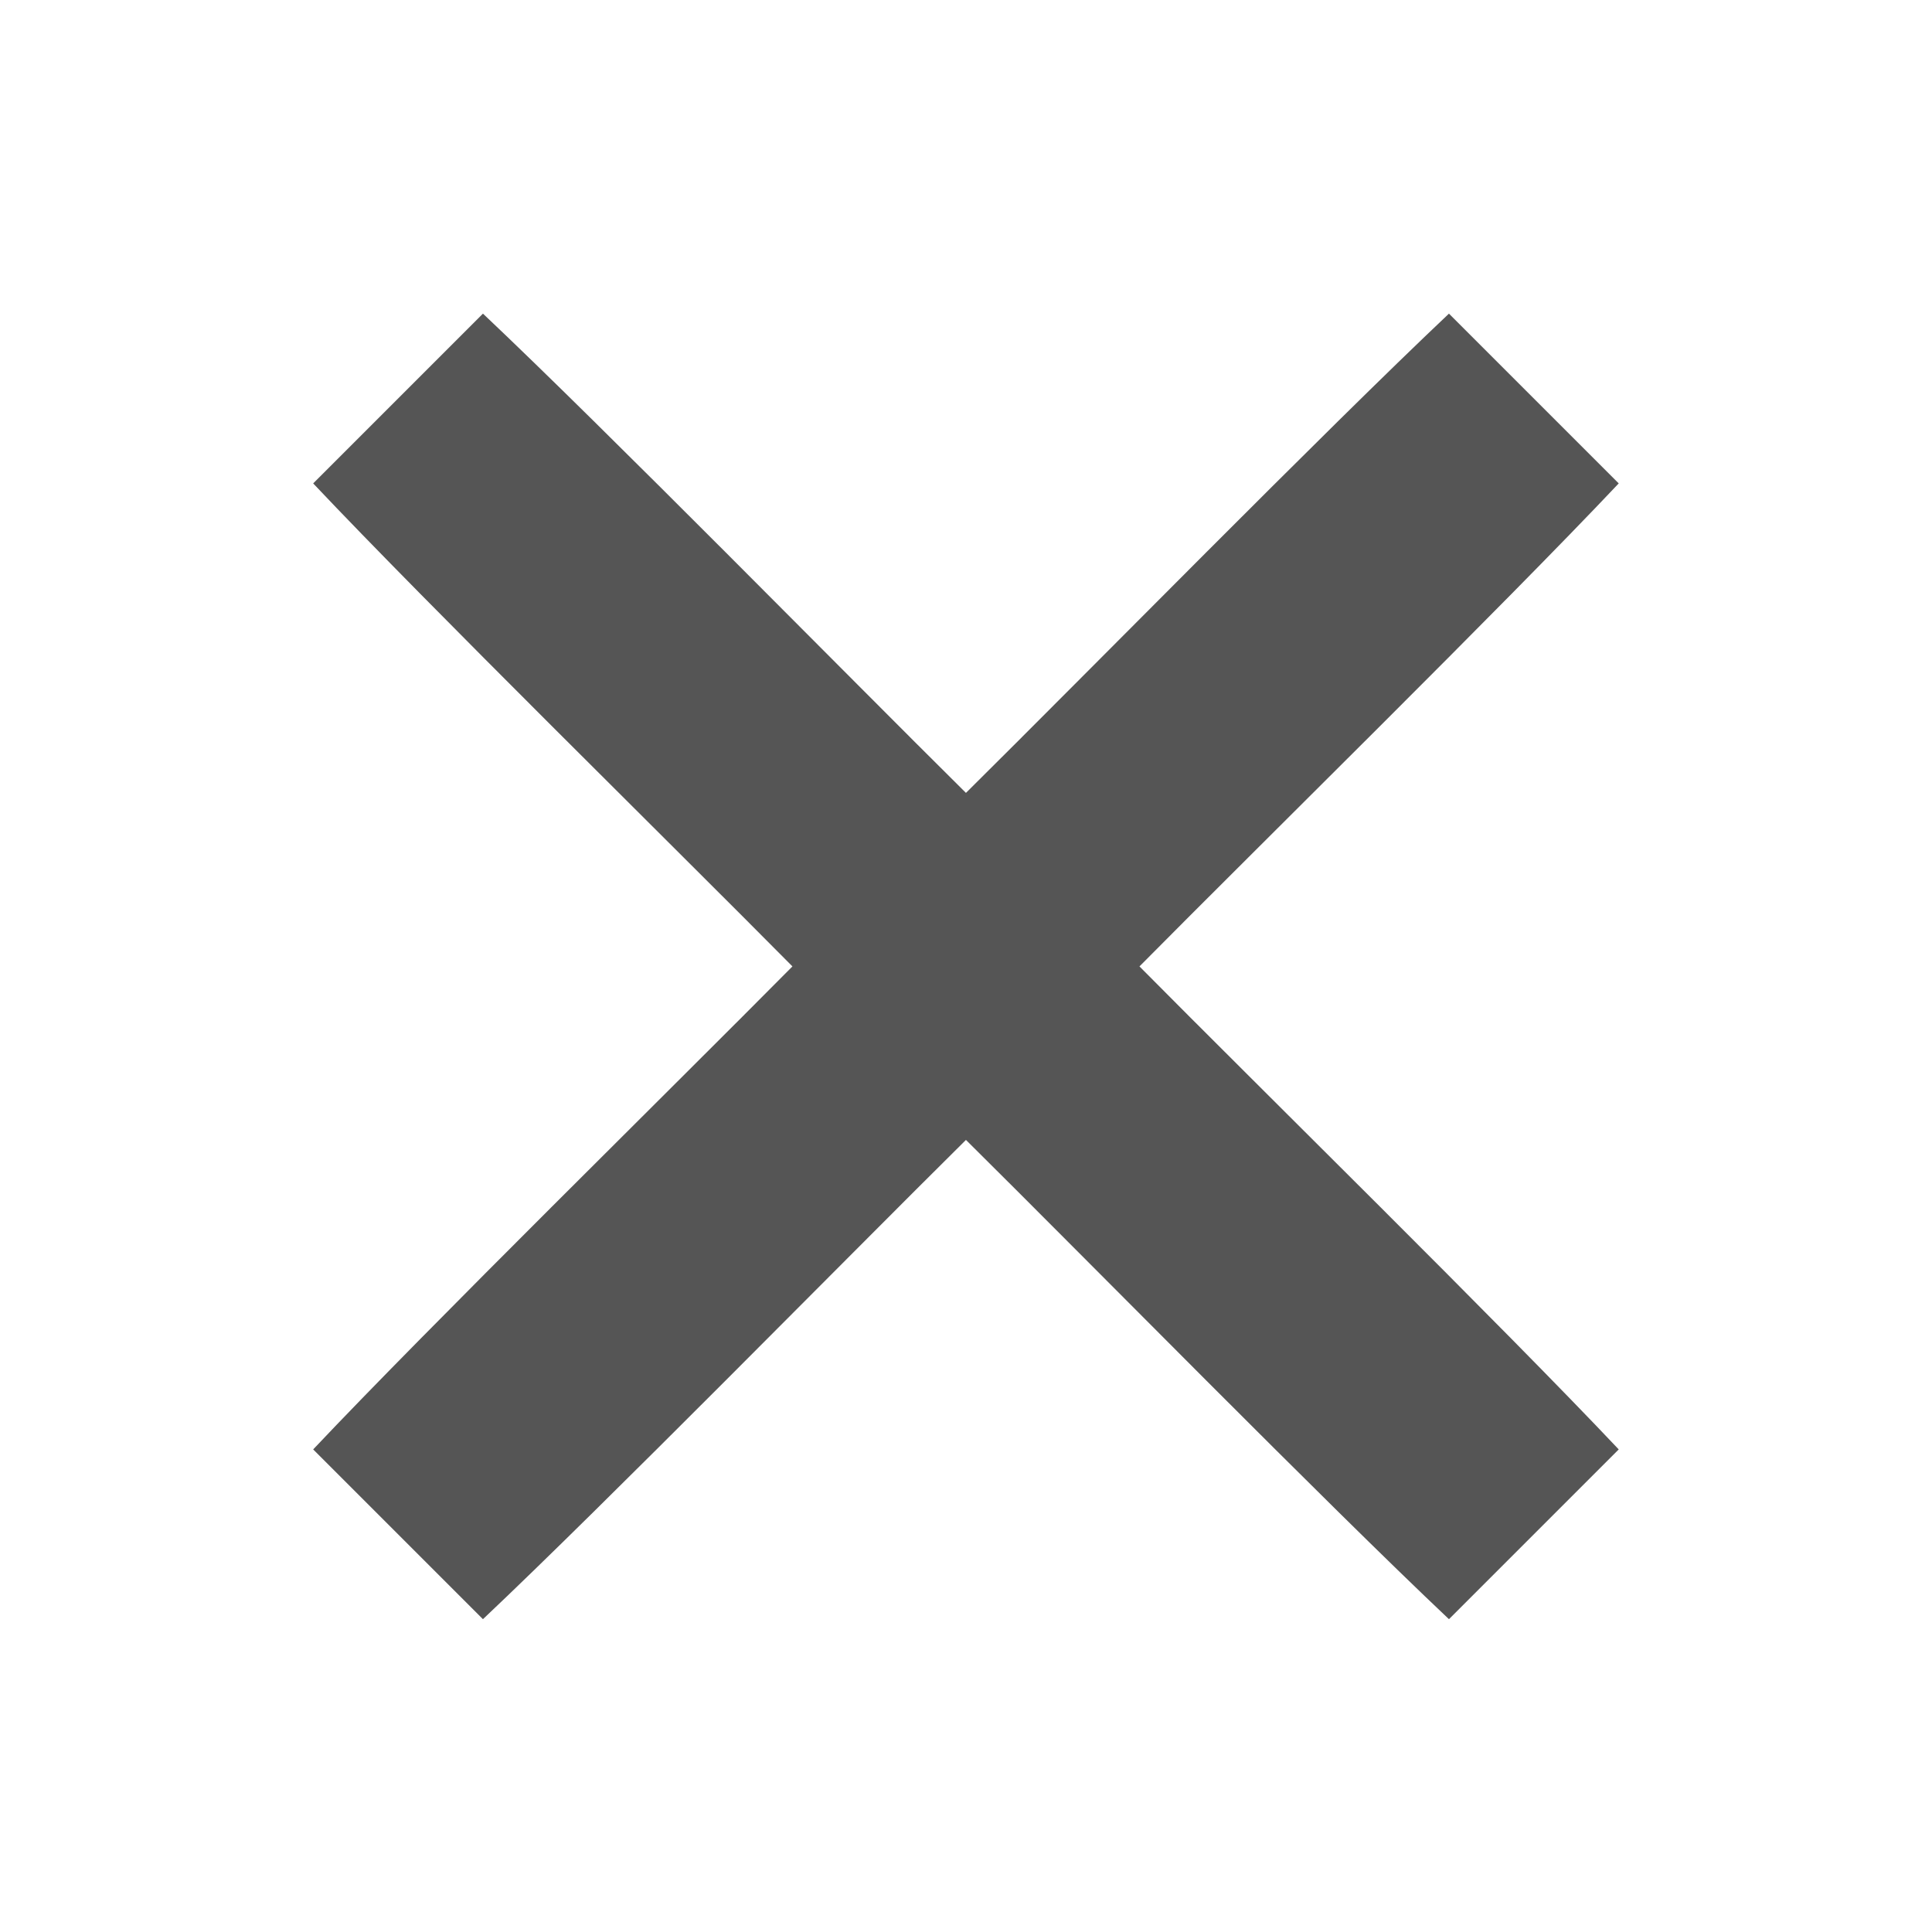
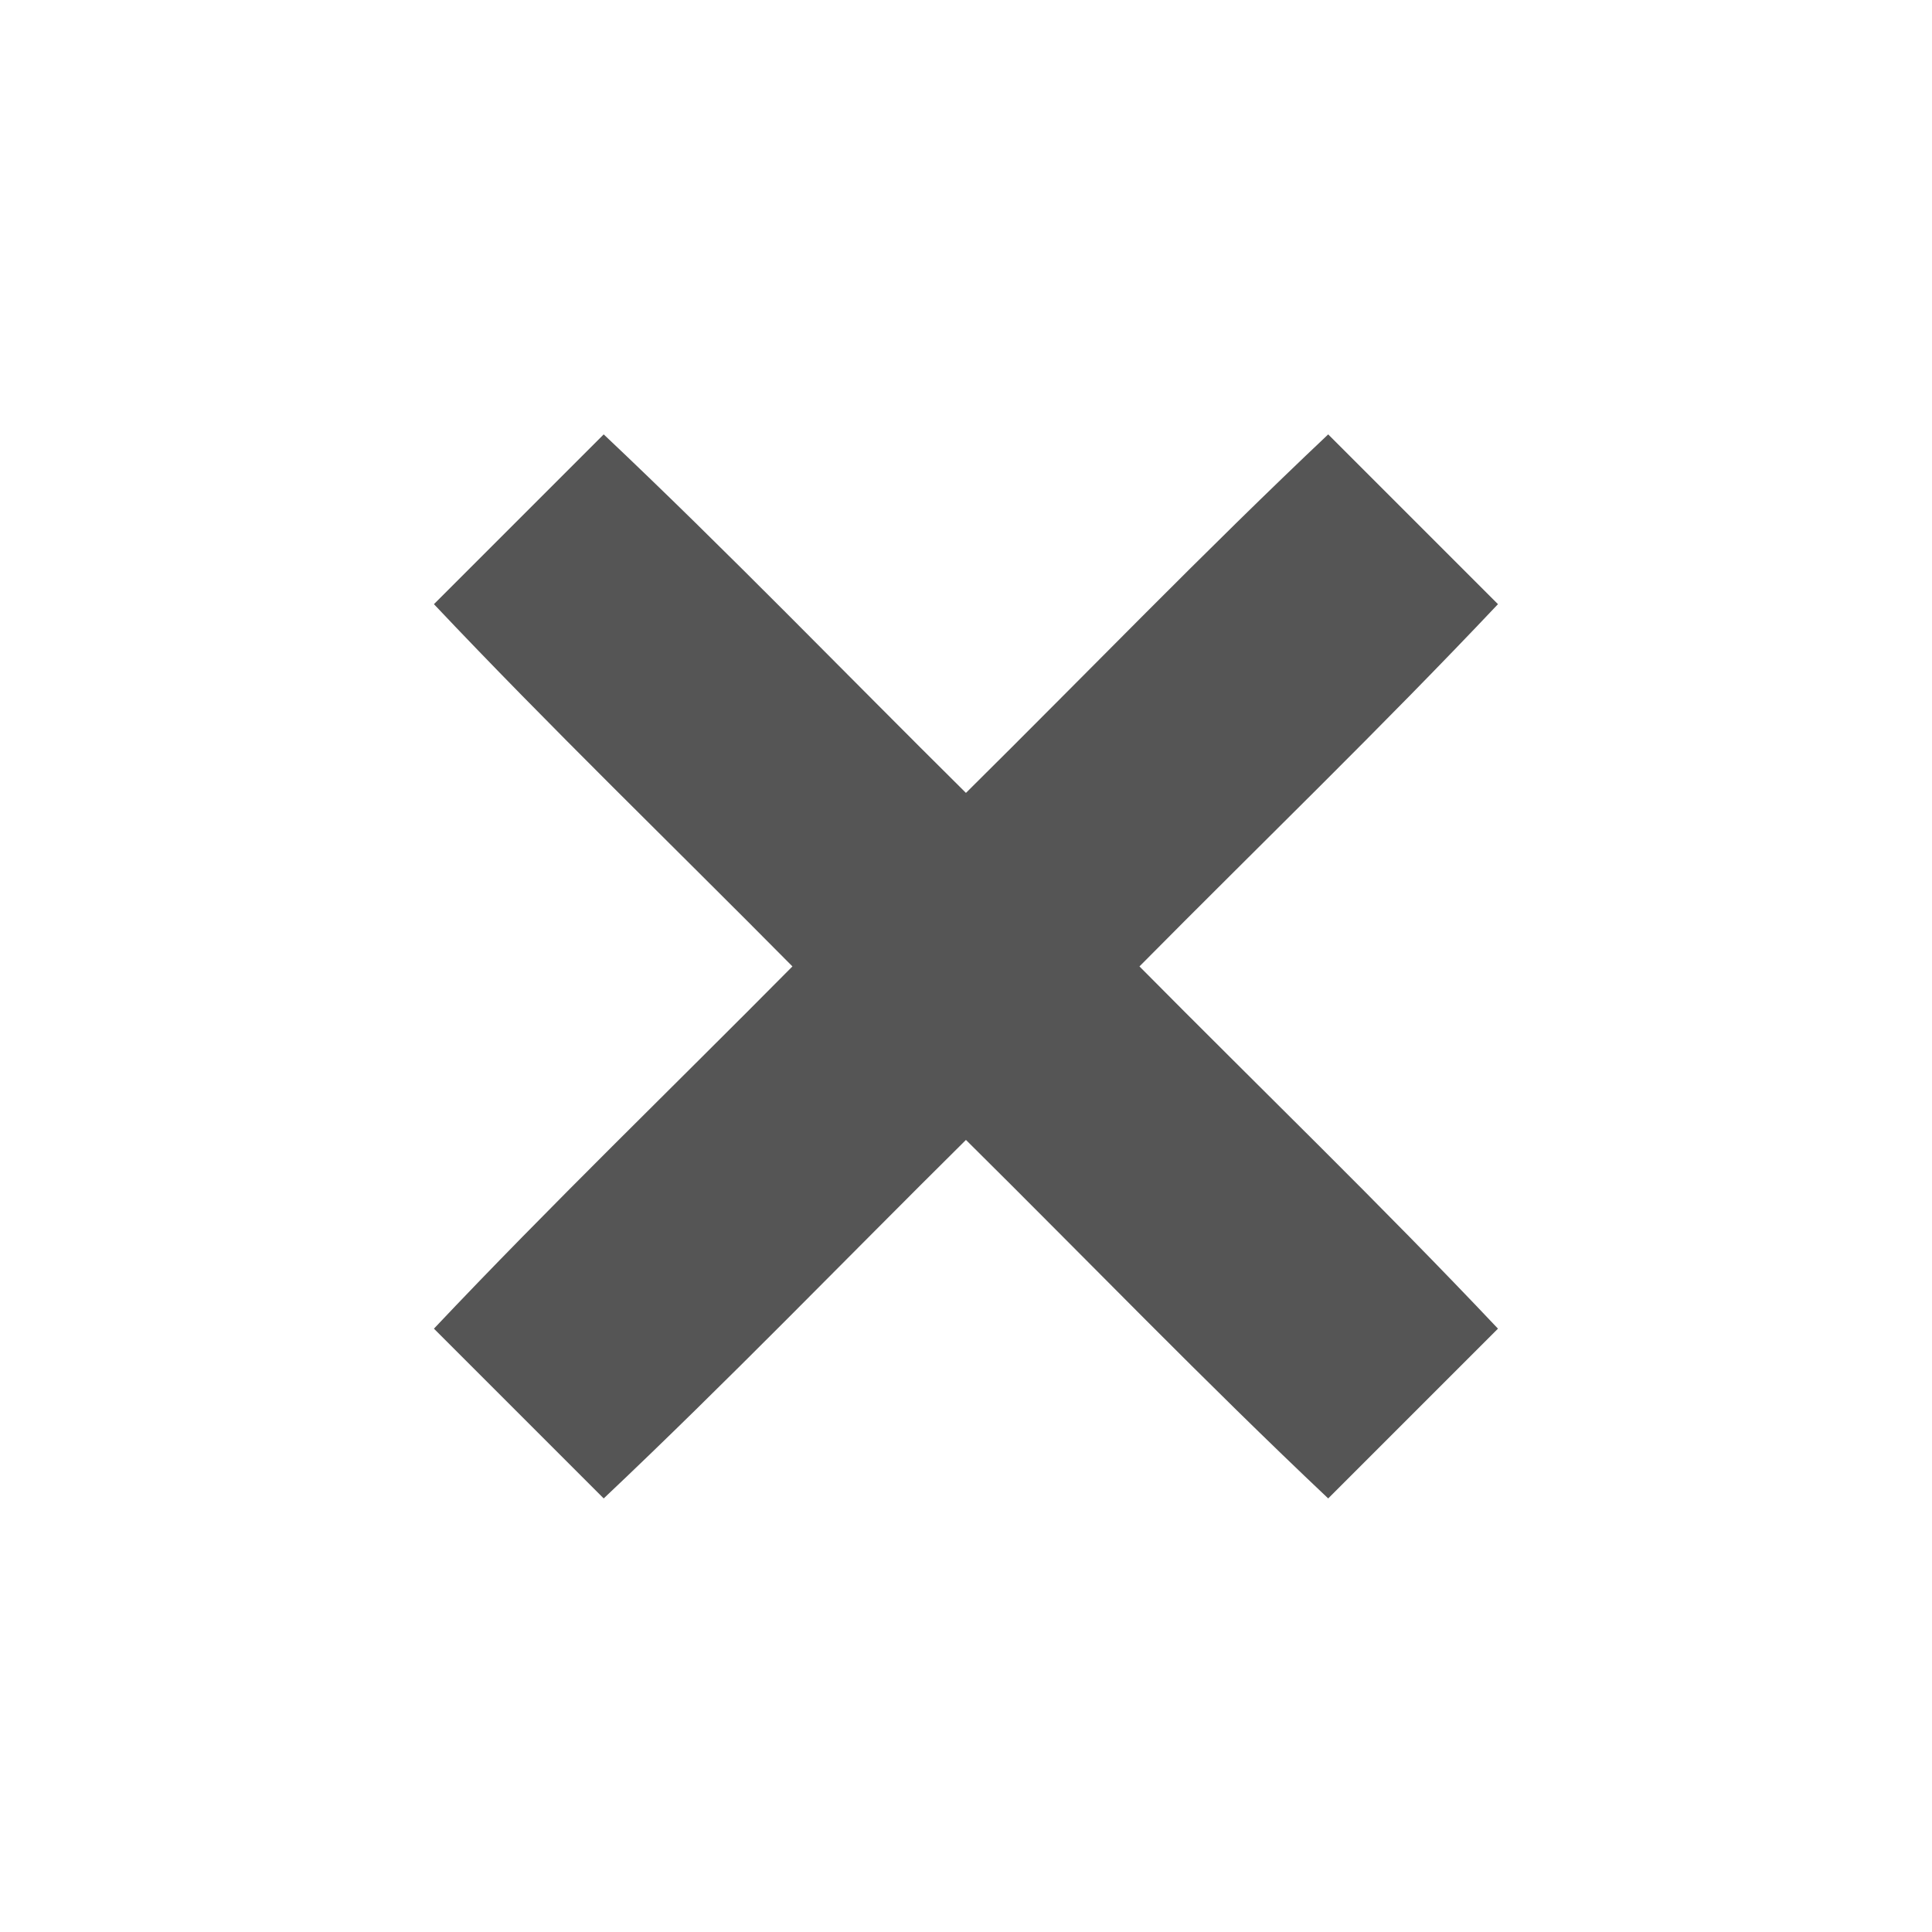
<svg xmlns="http://www.w3.org/2000/svg" xmlns:ns1="http://www.openswatchbook.org/uri/2009/osb" height="16" id="svg7384" style="enable-background:new" version="1.1" width="16">
  <defs id="defs7386">
    <linearGradient id="linearGradient5606" ns1:paint="solid">
      <stop id="stop5608" offset="0" style="stop-color:#000000;stop-opacity:1;" />
    </linearGradient>
-     <filter color-interpolation-filters="sRGB" id="filter7554">
+     <filter id="filter7554" style="color-interpolation-filters:sRGB">
      <feBlend id="feBlend7556" in2="BackgroundImage" mode="darken" />
    </filter>
  </defs>
-   <g id="layer9" style="display:inline" transform="translate(-505.0004,59.00336)" />
-   <g id="layer10" style="display:inline;filter:url(#filter7554)" transform="translate(-505.0004,59.00336)" />
-   <g id="layer1" style="display:inline" transform="translate(-264.0002,-557.9966)" />
-   <g id="layer14" style="display:inline" transform="translate(-505.0004,59.00336)" />
-   <g id="layer15" style="display:inline" transform="translate(-505.0004,59.00336)" />
-   <g id="g71291" style="display:inline" transform="translate(-505.0004,59.00336)" />
-   <g id="layer2" style="display:inline" transform="translate(-264.0002,-407.9966)" />
-   <g id="g6058" style="display:inline" transform="translate(-264.0002,-407.9966)" />
-   <g id="layer12" style="display:inline" transform="translate(-505.0004,59.00336)">
-     <path d="m 509,-56.406 c -0.469,0.469 -0.938,0.938 -1.406,1.406 0.966,1.023 2.979,3 3.969,4 -0.99,1 -3.003,2.977 -3.969,4 0.469,0.469 0.938,0.938 1.406,1.406 1.023,-0.966 3,-2.979 4,-3.969 1,0.99 2.977,3.003 4,3.969 0.469,-0.469 0.938,-0.938 1.406,-1.406 -0.966,-1.023 -2.979,-3 -3.969,-4 0.99,-1 3.003,-2.977 3.969,-4 -0.469,-0.469 -0.938,-0.938 -1.406,-1.406 -1.023,0.966 -3,2.979 -4,3.969 -1,-0.99 -2.977,-3.003 -4,-3.969 z" id="path5080" style="font-size:medium;font-style:normal;font-variant:normal;font-weight:normal;font-stretch:normal;text-indent:0;text-align:start;text-decoration:none;line-height:normal;letter-spacing:normal;word-spacing:normal;text-transform:none;direction:ltr;block-progression:tb;writing-mode:lr-tb;text-anchor:start;baseline-shift:baseline;color:#000000;fill:#555555;fill-opacity:1;stroke:none;stroke-width:2;marker:none;visibility:visible;display:inline;overflow:visible;enable-background:accumulate;font-family:Sans;-inkscape-font-specification:Sans" />
+   <g id="layer9" style="display:inline" transform="translate(-265.0004,-180.9966)" />
+   <g id="layer10" style="display:inline;filter:url(#filter7554)" transform="translate(-265.0004,-180.9966)" />
+   <g id="layer1" style="display:inline" transform="translate(-24.0002,-797.9966)" />
+   <g id="layer14" style="display:inline" transform="translate(-265.0004,-180.9966)" />
+   <g id="layer15" style="display:inline" transform="translate(-265.0004,-180.9966)" />
+   <g id="g71291" style="display:inline" transform="translate(-265.0004,-180.9966)" />
+   <g id="layer2" style="display:inline" transform="translate(-24.0002,-647.9966)" />
+   <g id="g6058" style="display:inline" transform="translate(-24.0002,-647.9966)" />
+   <g id="layer12" style="display:inline" transform="translate(-265.0004,-180.9966)">
+     <path d="M 270,184.594 268.594,186 c 0.966,1.023 1.979,2 2.969,3 -0.99,1 -2.003,1.977 -2.969,3 l 1.406,1.406 c 1.023,-0.966 2,-1.979 3,-2.969 1,0.99 1.977,2.003 3,2.969 L 277.406,192 c -0.966,-1.023 -1.979,-2 -2.969,-3 0.99,-1 2.003,-1.977 2.969,-3 l -1.406,-1.406 c -1.023,0.966 -2,1.979 -3,2.969 -1,-0.99 -1.977,-2.003 -3,-2.969 z" id="path5080" style="color:#000000;font-style:normal;font-variant:normal;font-weight:normal;font-stretch:normal;font-size:medium;line-height:normal;font-family:Sans;-inkscape-font-specification:Sans;text-indent:0;text-align:start;text-decoration:none;text-decoration-line:none;letter-spacing:normal;word-spacing:normal;text-transform:none;direction:ltr;block-progression:tb;writing-mode:lr-tb;baseline-shift:baseline;text-anchor:start;display:inline;overflow:visible;visibility:visible;fill:#555555;fill-opacity:1;stroke:none;stroke-width:2;marker:none;enable-background:accumulate" />
  </g>
</svg>
